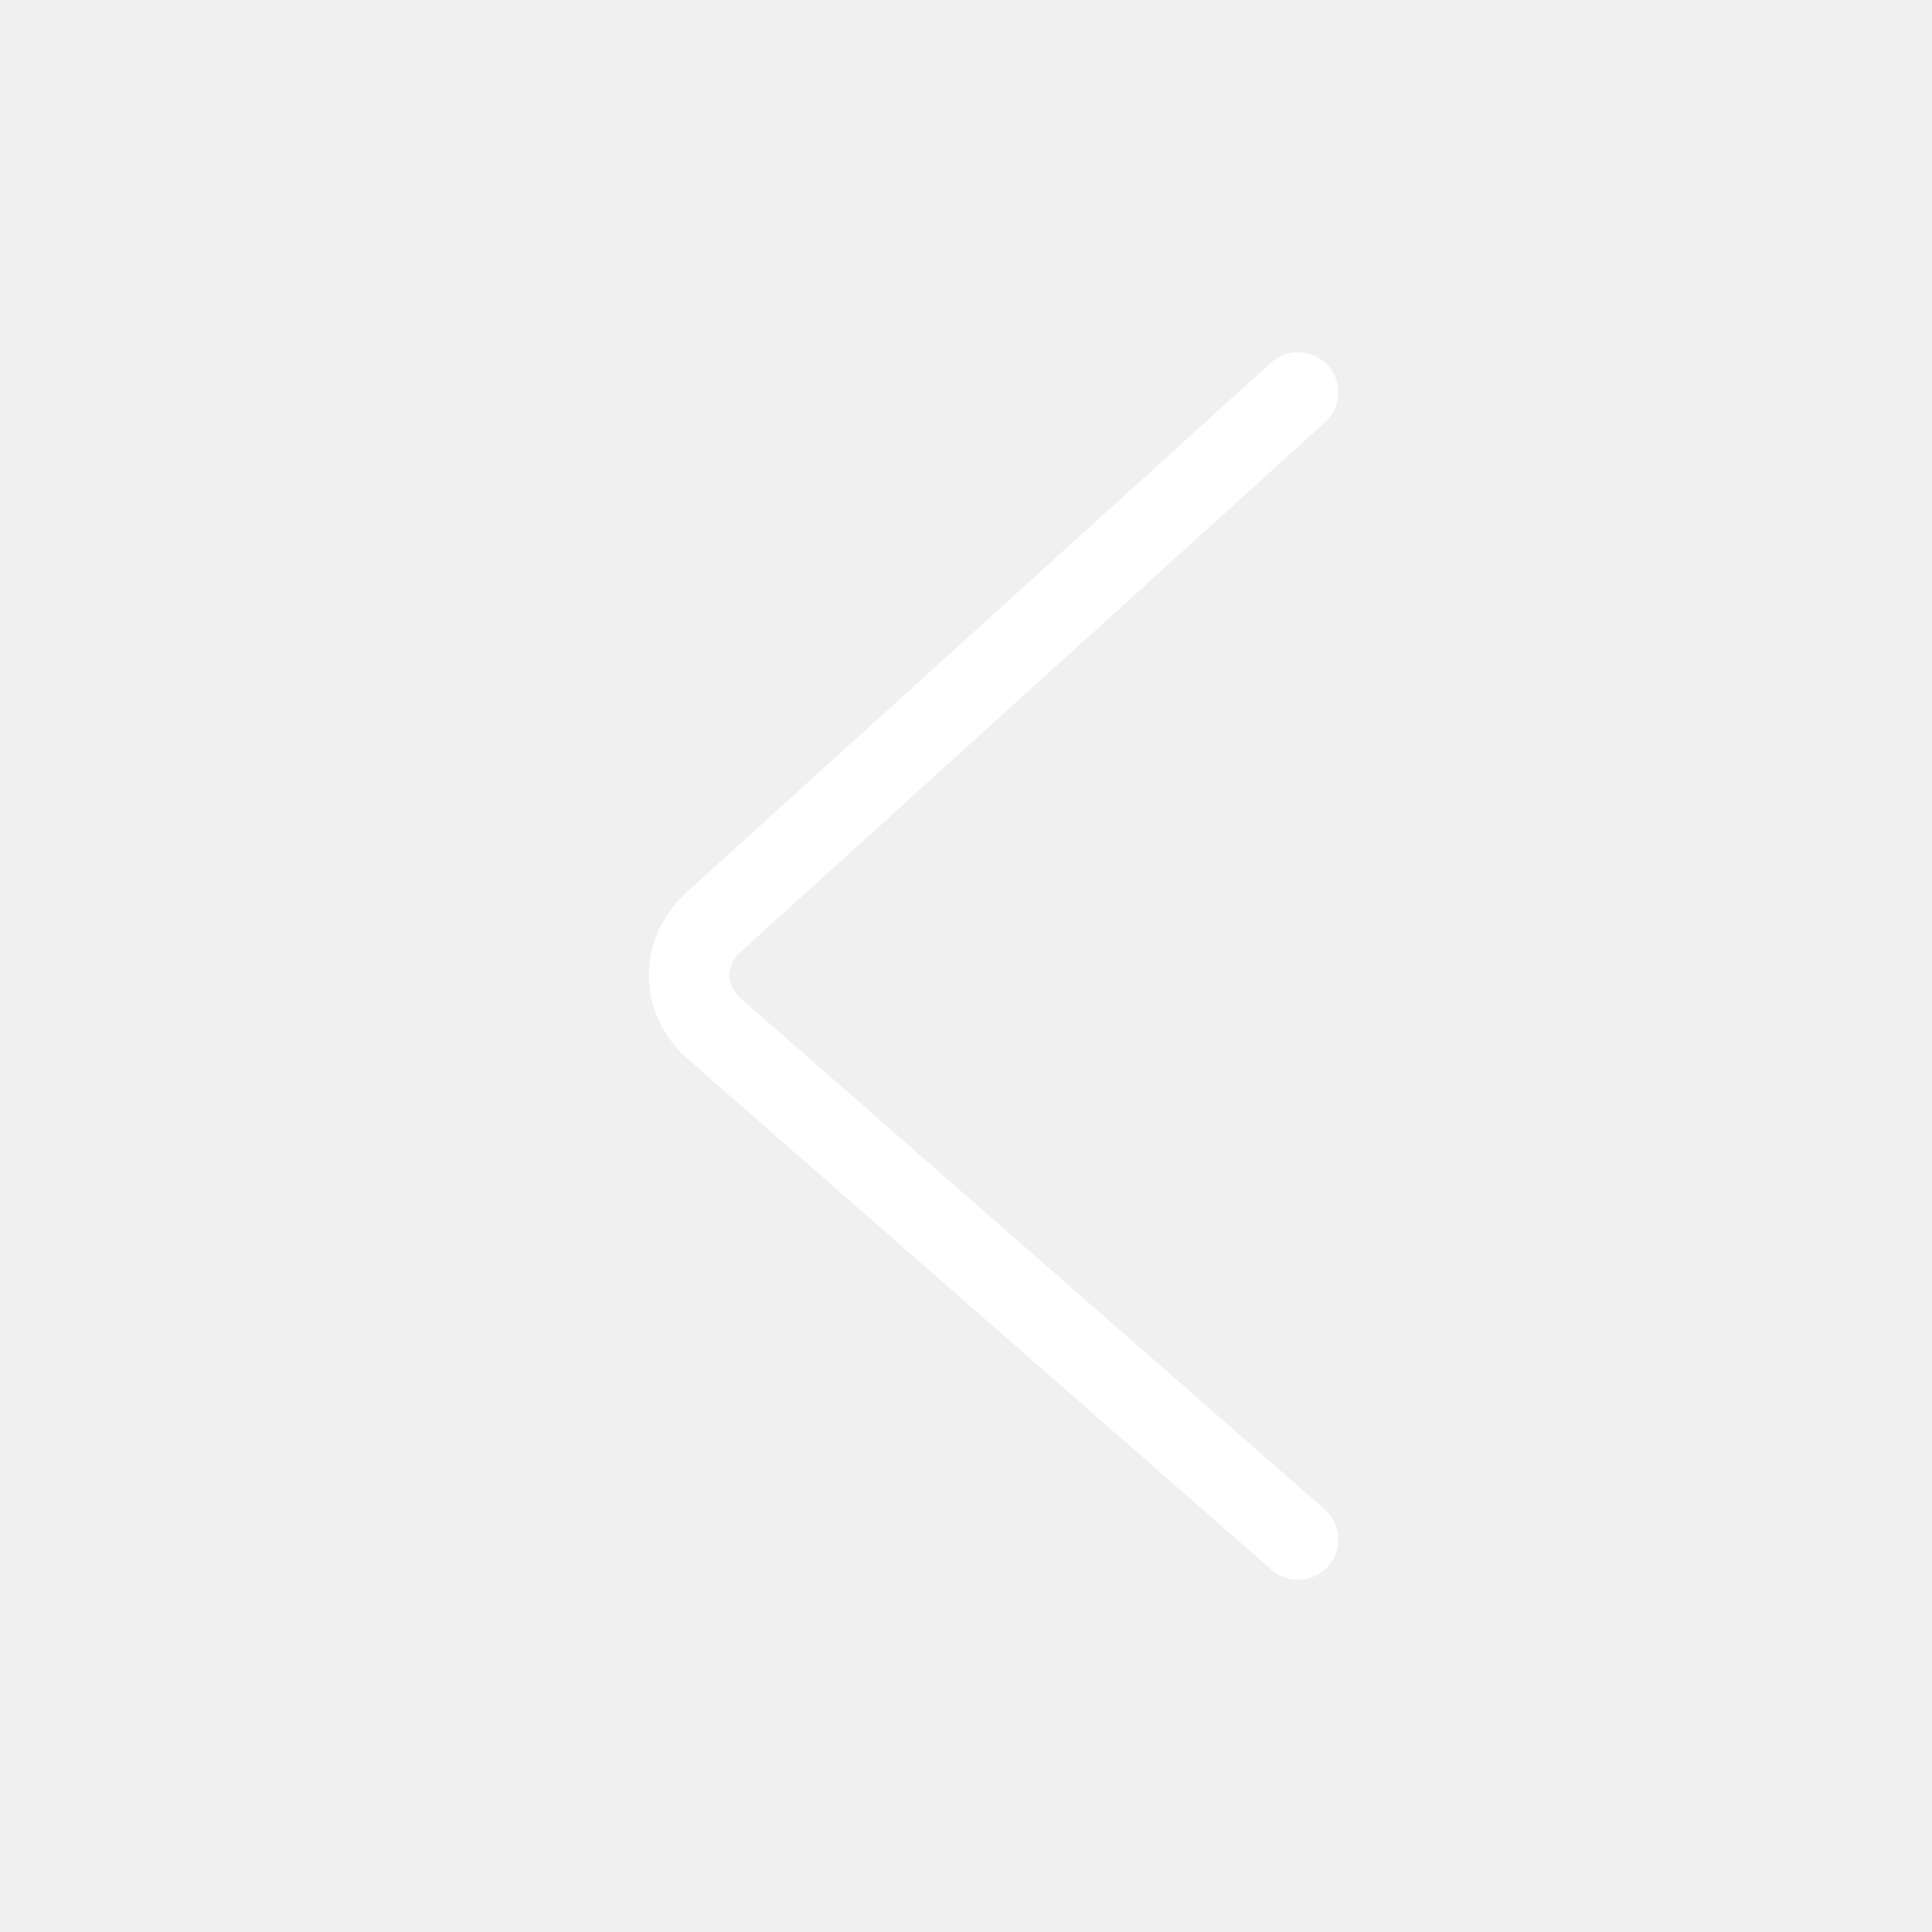
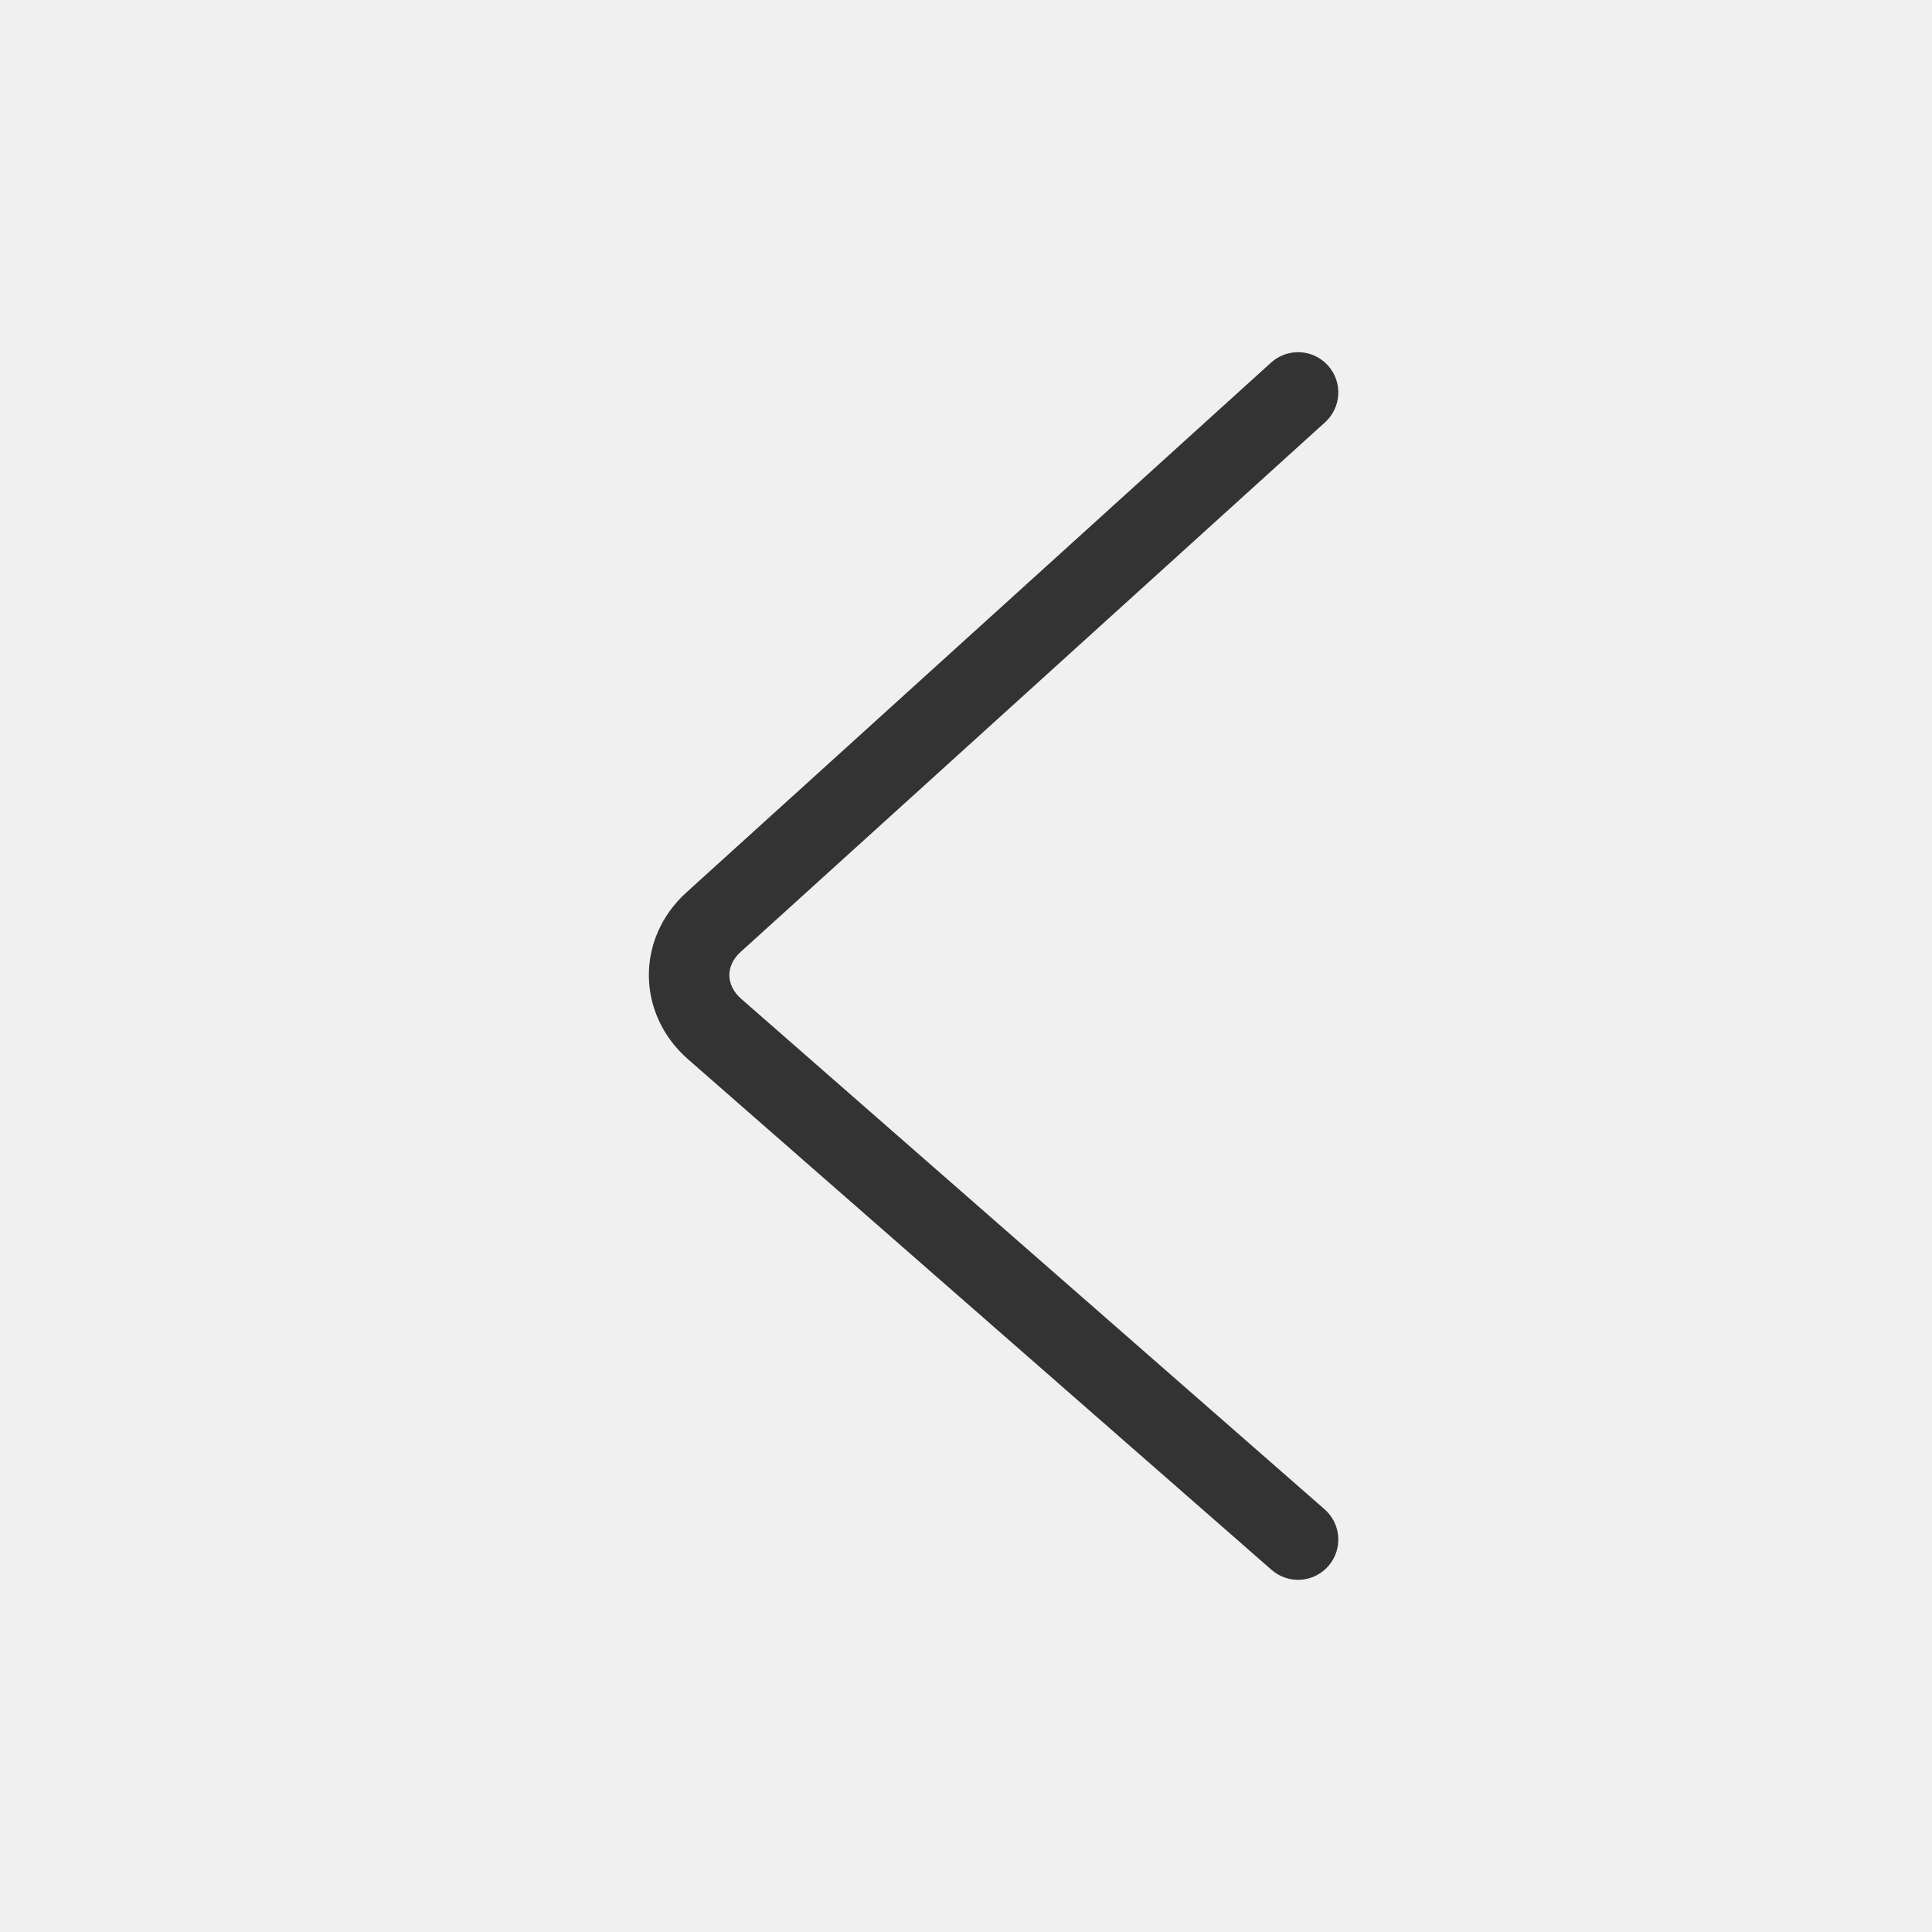
<svg xmlns="http://www.w3.org/2000/svg" t="1489115374073" class="icon" style="" viewBox="0 0 1024 1024" version="1.1" p-id="2981" width="200" height="200">
  <defs>
    <style type="text/css" />
  </defs>
-   <path d="M363.841 472.979C336.939 497.359 337.302 537.486 364.73 561.486L673.952 832.055C682.819 839.814 696.296 838.915 704.055 830.048 711.814 821.181 710.915 807.704 702.048 799.945L392.827 529.376C384.596 522.174 384.502 511.835 392.492 504.594L702.326 223.808C711.056 215.896 711.72 202.405 703.808 193.674 695.896 184.944 682.405 184.28 673.674 192.192L363.841 472.979Z" p-id="2982" fill="#ffffff" />
+   <path d="M363.841 472.979C336.939 497.359 337.302 537.486 364.73 561.486L673.952 832.055C682.819 839.814 696.296 838.915 704.055 830.048 711.814 821.181 710.915 807.704 702.048 799.945L392.827 529.376C384.596 522.174 384.502 511.835 392.492 504.594L702.326 223.808C711.056 215.896 711.72 202.405 703.808 193.674 695.896 184.944 682.405 184.28 673.674 192.192L363.841 472.979Z" p-id="2982" fill="#333333" />
</svg>
